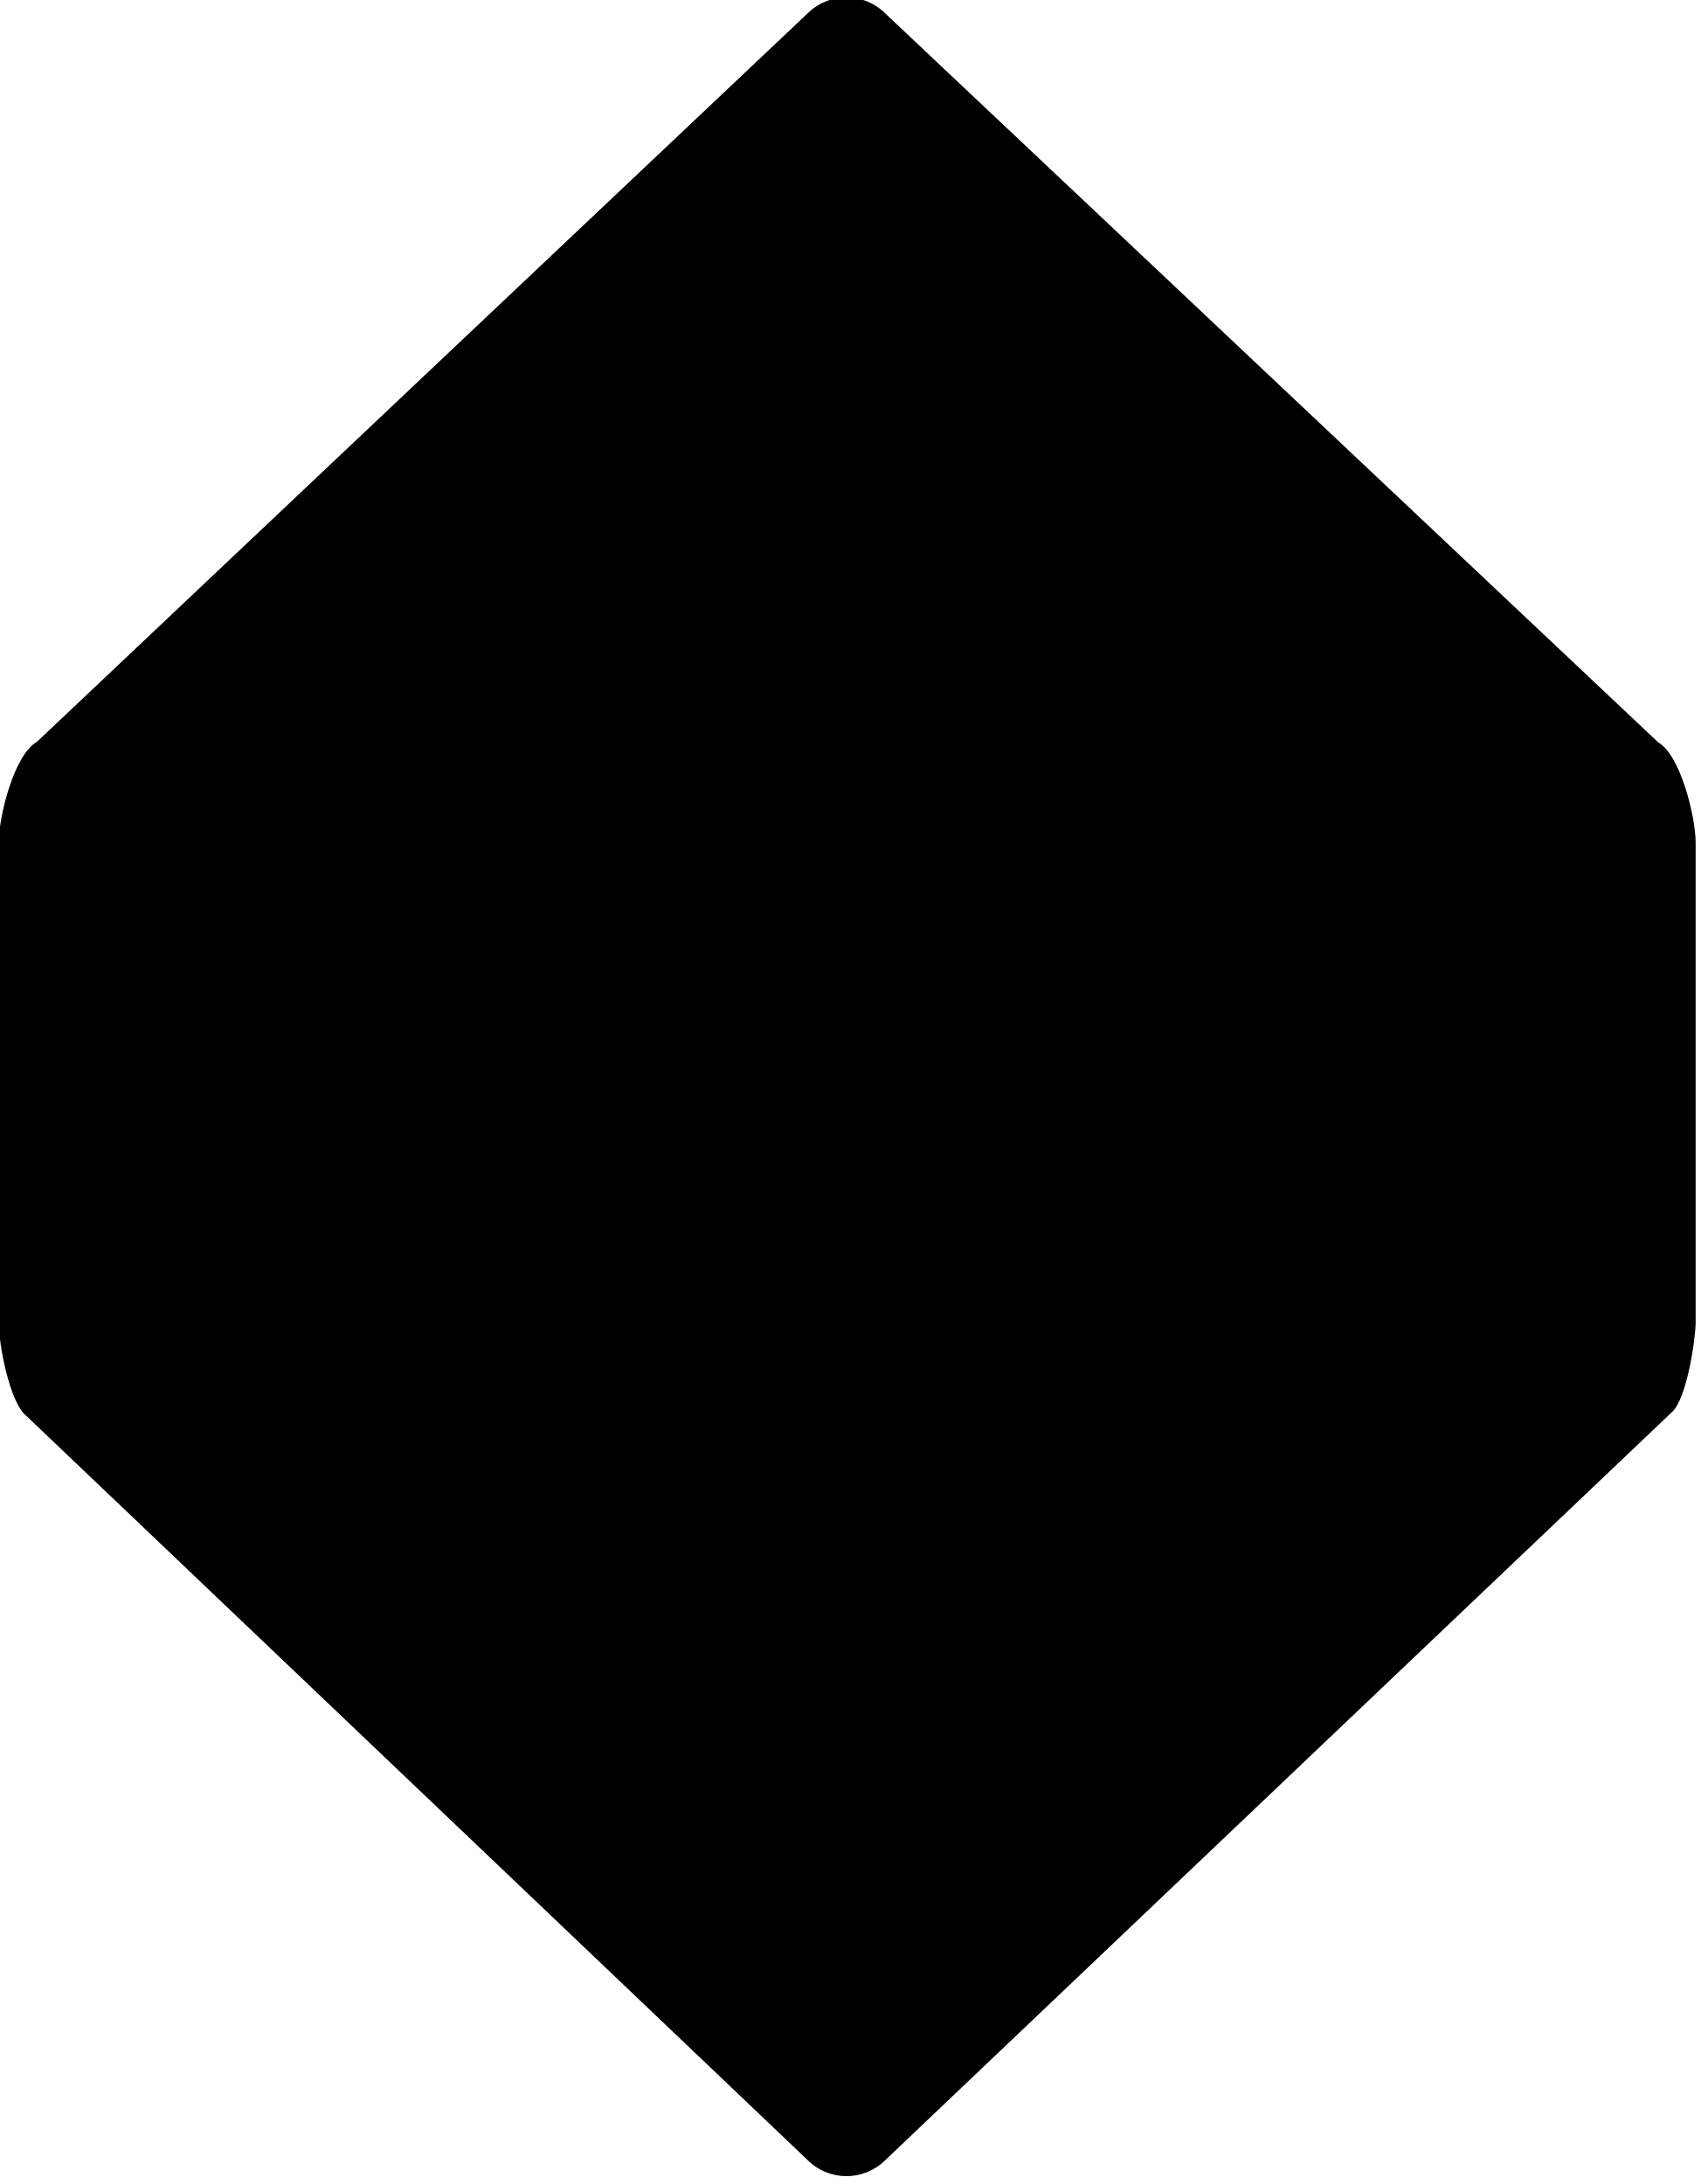
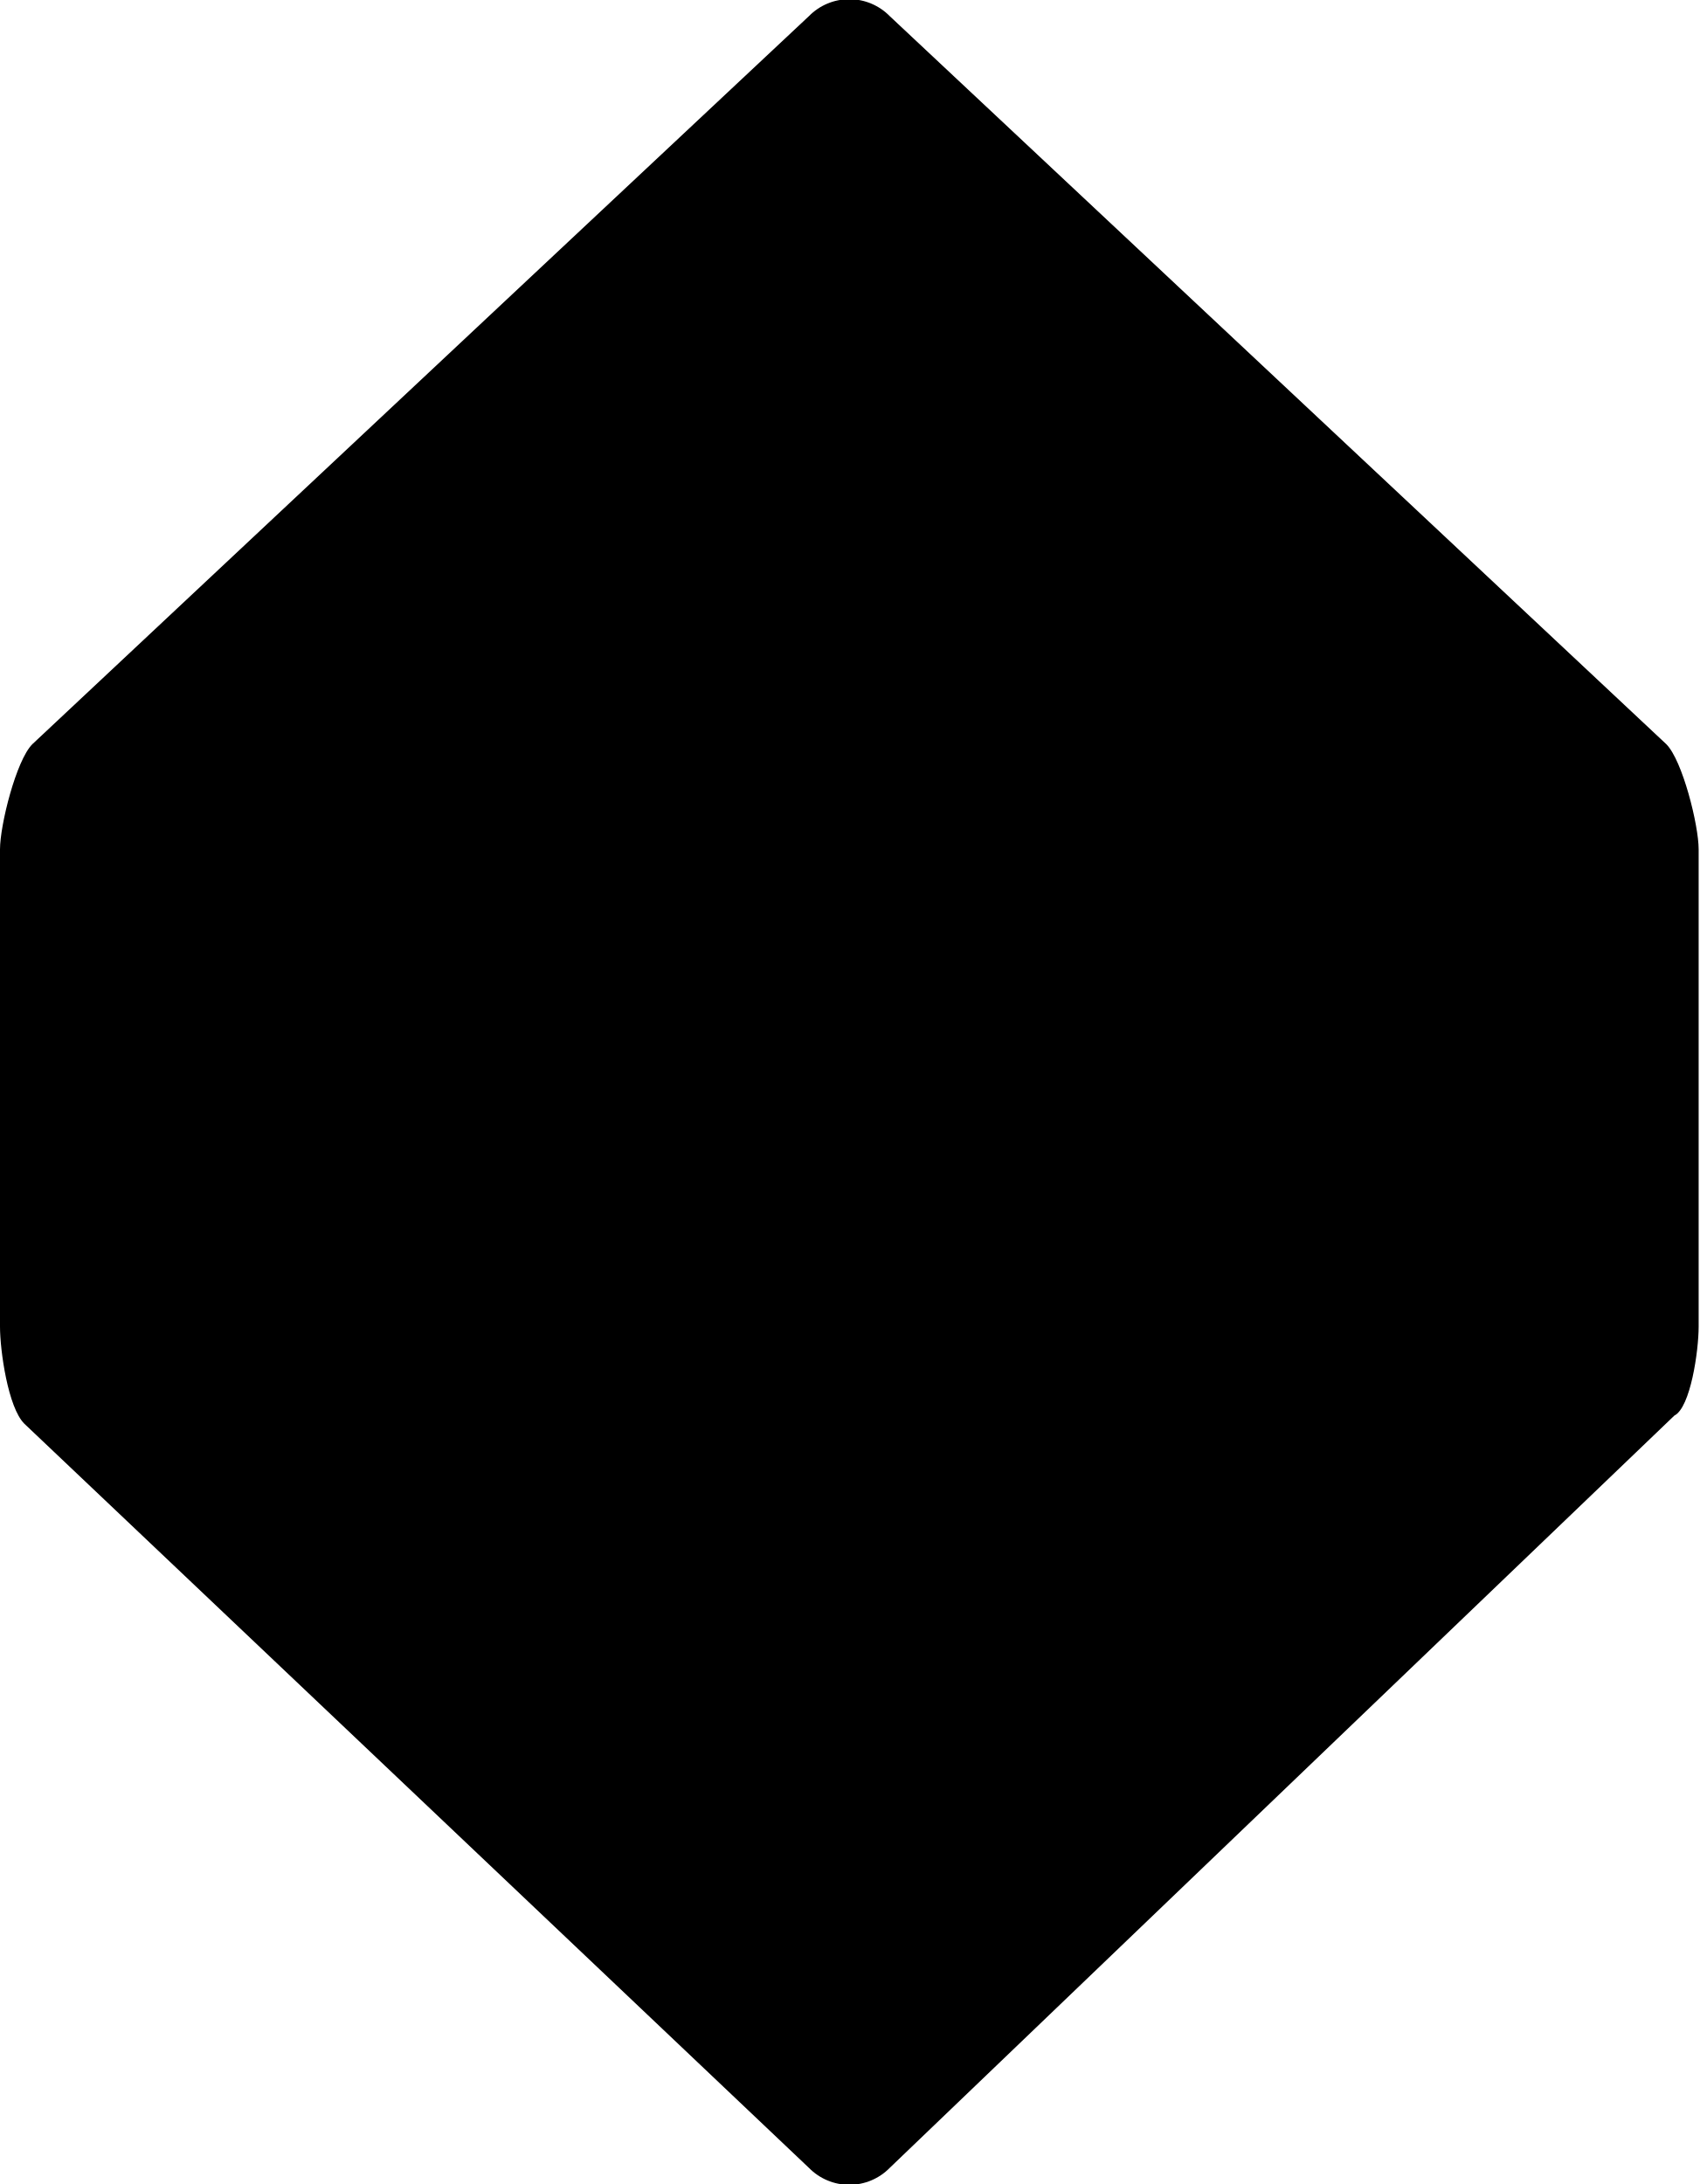
- <svg viewBox="0 0 211 271">
-   <path class="fill-current" d="M750.46,904.21l-97.71,92.92a6.82,6.82,0,0,1-9.44,0l-97-92.4v0c-2.13-1.64-3.47-9-3.47-11.61v-59.6c0-3.12,1.88-10.85,4.74-12.47l95.72-90.48a6.82,6.82,0,0,1,9.44,0l96,90.54c2.8,1.62,4.65,9.32,4.65,12.41v59.6C753.35,895.46,752.25,902.6,750.46,904.21Z" transform="translate(-543 -729)" />
+ <svg xmlns="http://www.w3.org/2000/svg" id="d10" viewBox="0 0 211 270">
+   <path d="M750 904l-97 93a7 7 0 01-10 0l-97-92c-2-2-3-9-3-12v-59c0-3 2-11 4-13l96-90a7 7 0 0110 0l96 90c2 2 4 10 4 13v59c0 3-1 10-3 11z" class="cls-1" transform="translate(-543 -729)" />
</svg>
